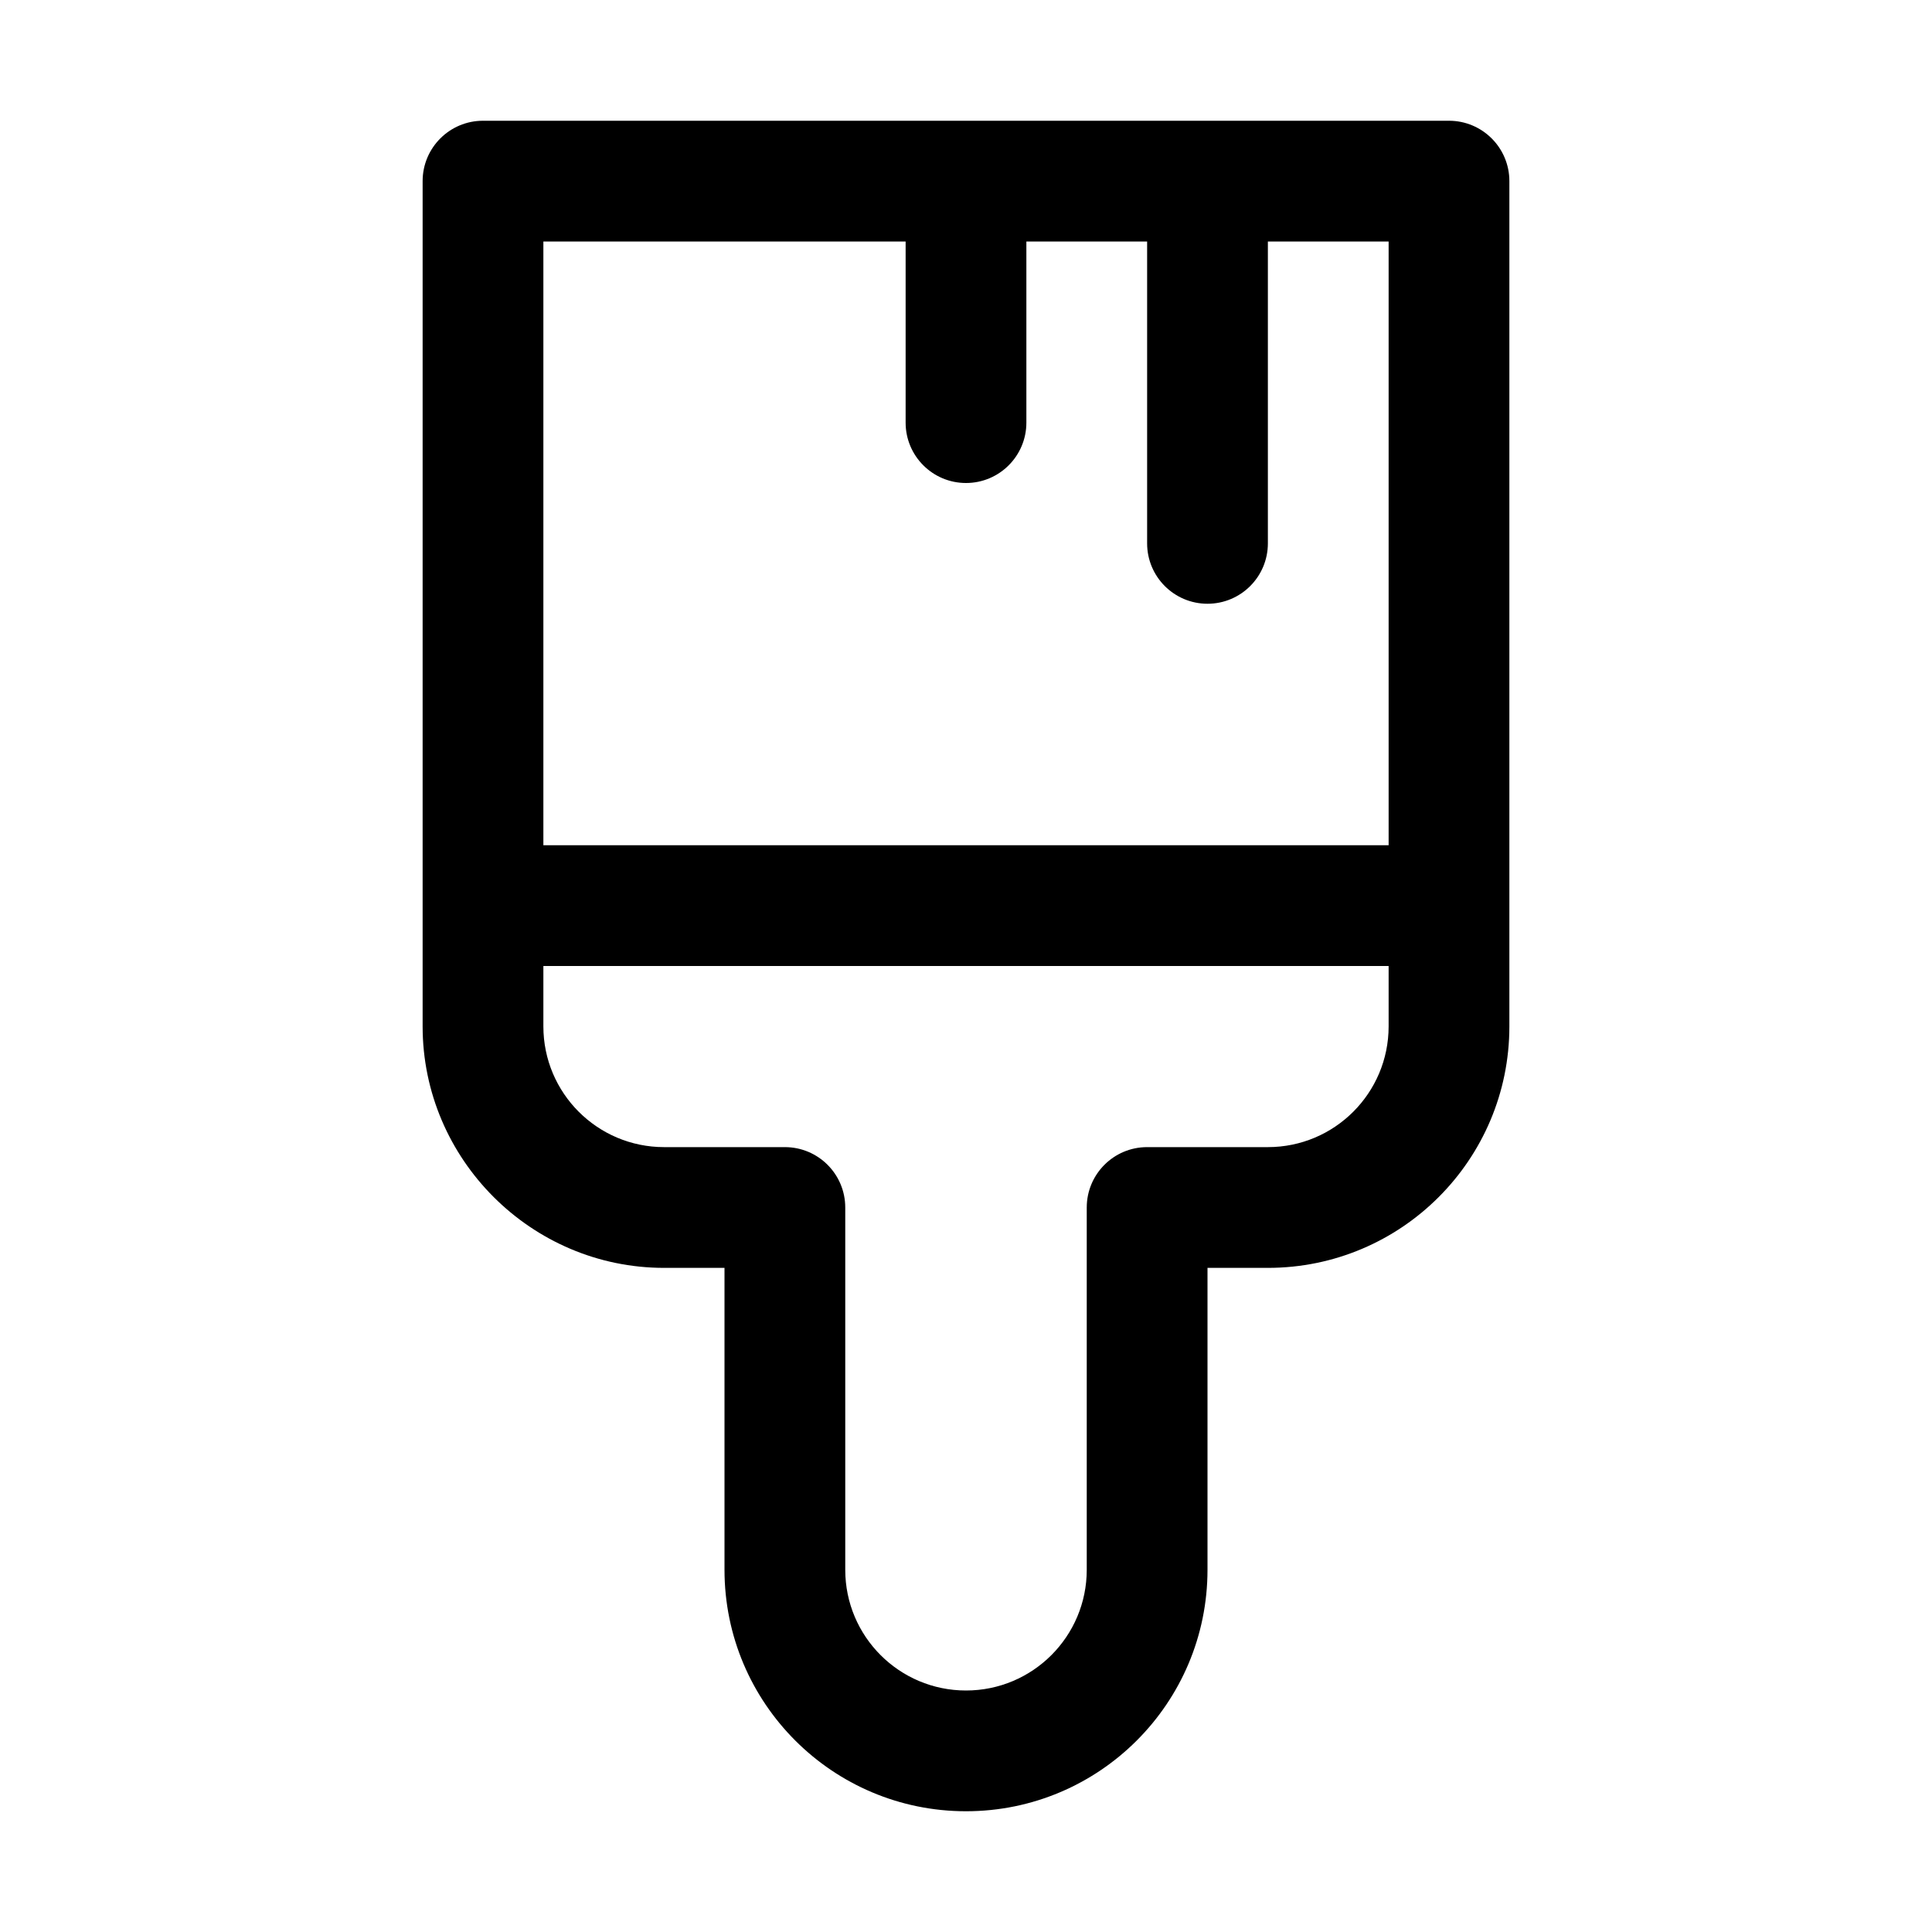
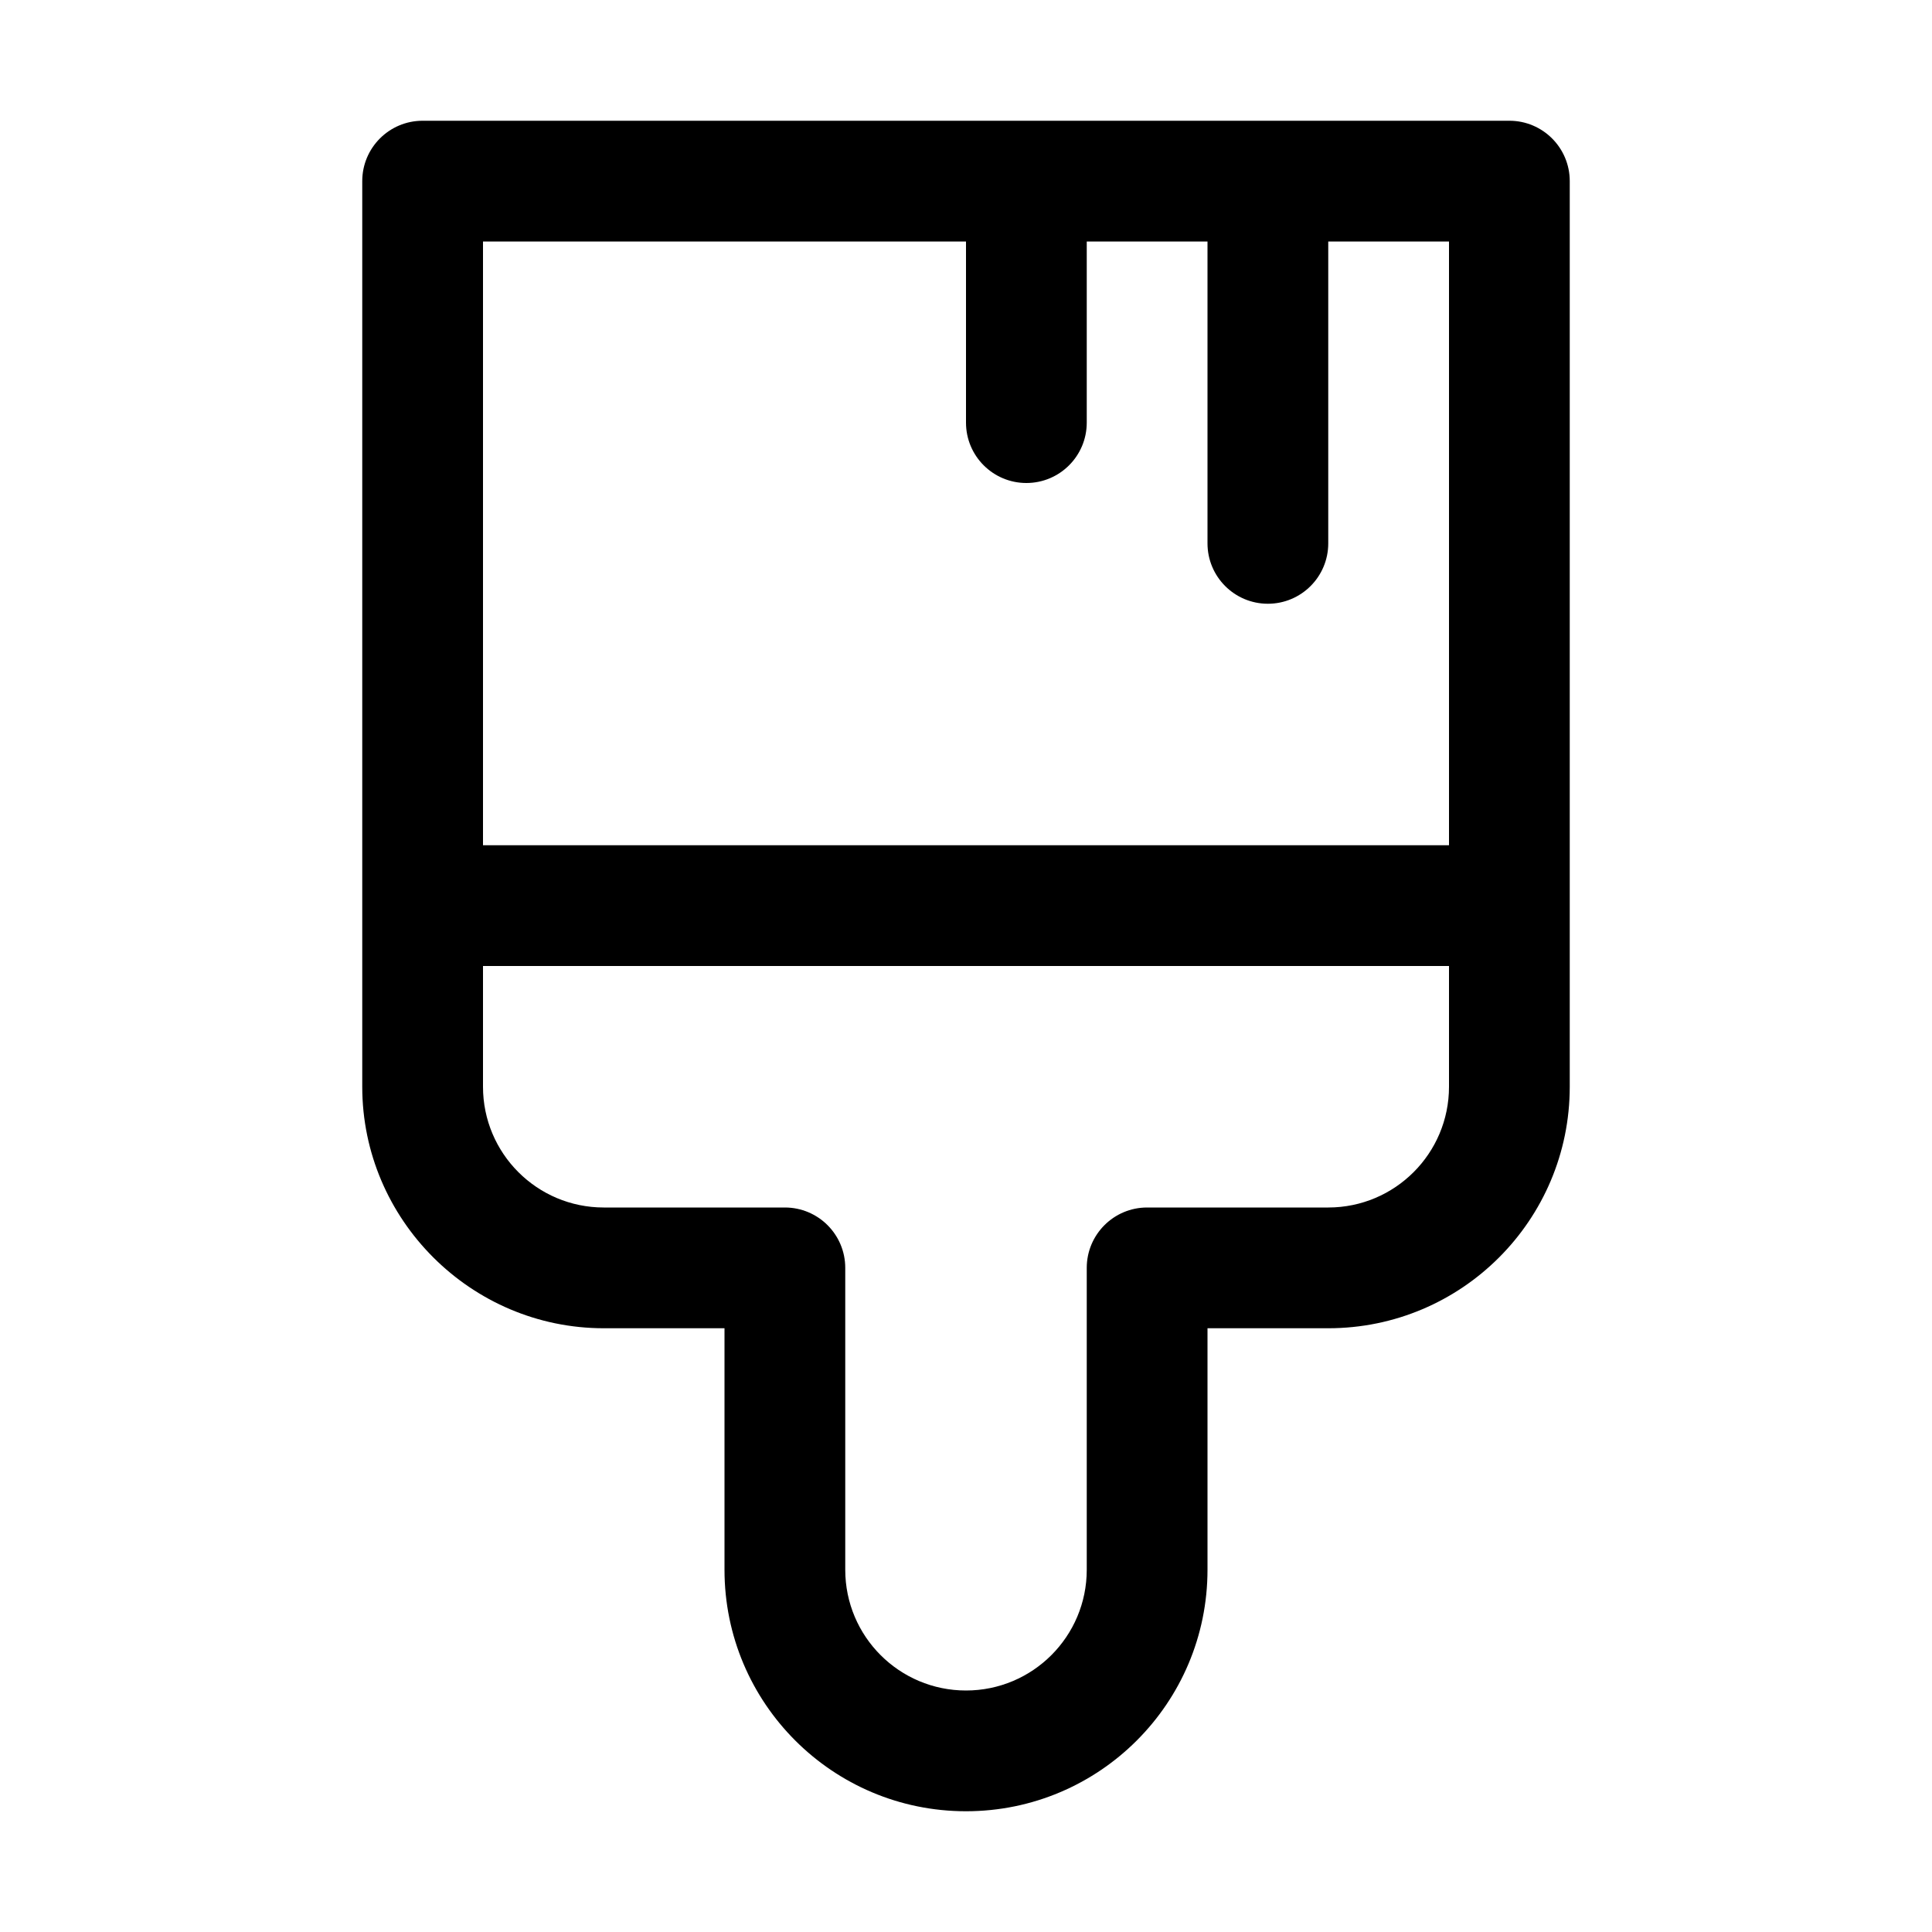
<svg xmlns="http://www.w3.org/2000/svg" width="16" height="16" viewBox="0 0 16 16">
-   <path d="M4 1a.5.5 0 0 0-.5.5v7c0 1.1.9 2 2 2H6V13a2 2 0 1 0 4 0v-2.5h.5a2 2 0 0 0 2-2v-7A.5.5 0 0 0 12 1H4Zm7.5 6h-7V2h3v1.5a.5.5 0 1 0 1 0V2h1v2.5a.5.5 0 0 0 1 0V2h1v5Zm-7 1.5V8h7v.5a1 1 0 0 1-1 1h-1a.5.5 0 0 0-.5.5v3a1 1 0 0 1-2 0v-3a.5.5 0 0 0-.5-.5h-1a1 1 0 0 1-1-1Z" />
+   <path d="M3.5 1a.5.5 0 0 0-.5.5V9c0 1.1.9 2 2 2h1v2a2 2 0 1 0 4 0v-2h1a2 2 0 0 0 2-2V1.5a.5.5 0 0 0-.5-.5h-9ZM4 7V2h4v1.5a.5.5 0 0 0 1 0V2h1v2.5a.5.5 0 0 0 1 0V2h1v5H4Zm0 1h8v1a1 1 0 0 1-1 1H9.5a.5.5 0 0 0-.5.5V13a1 1 0 1 1-2 0v-2.5a.5.5 0 0 0-.5-.5H5a1 1 0 0 1-1-1V8Z" />
</svg>
